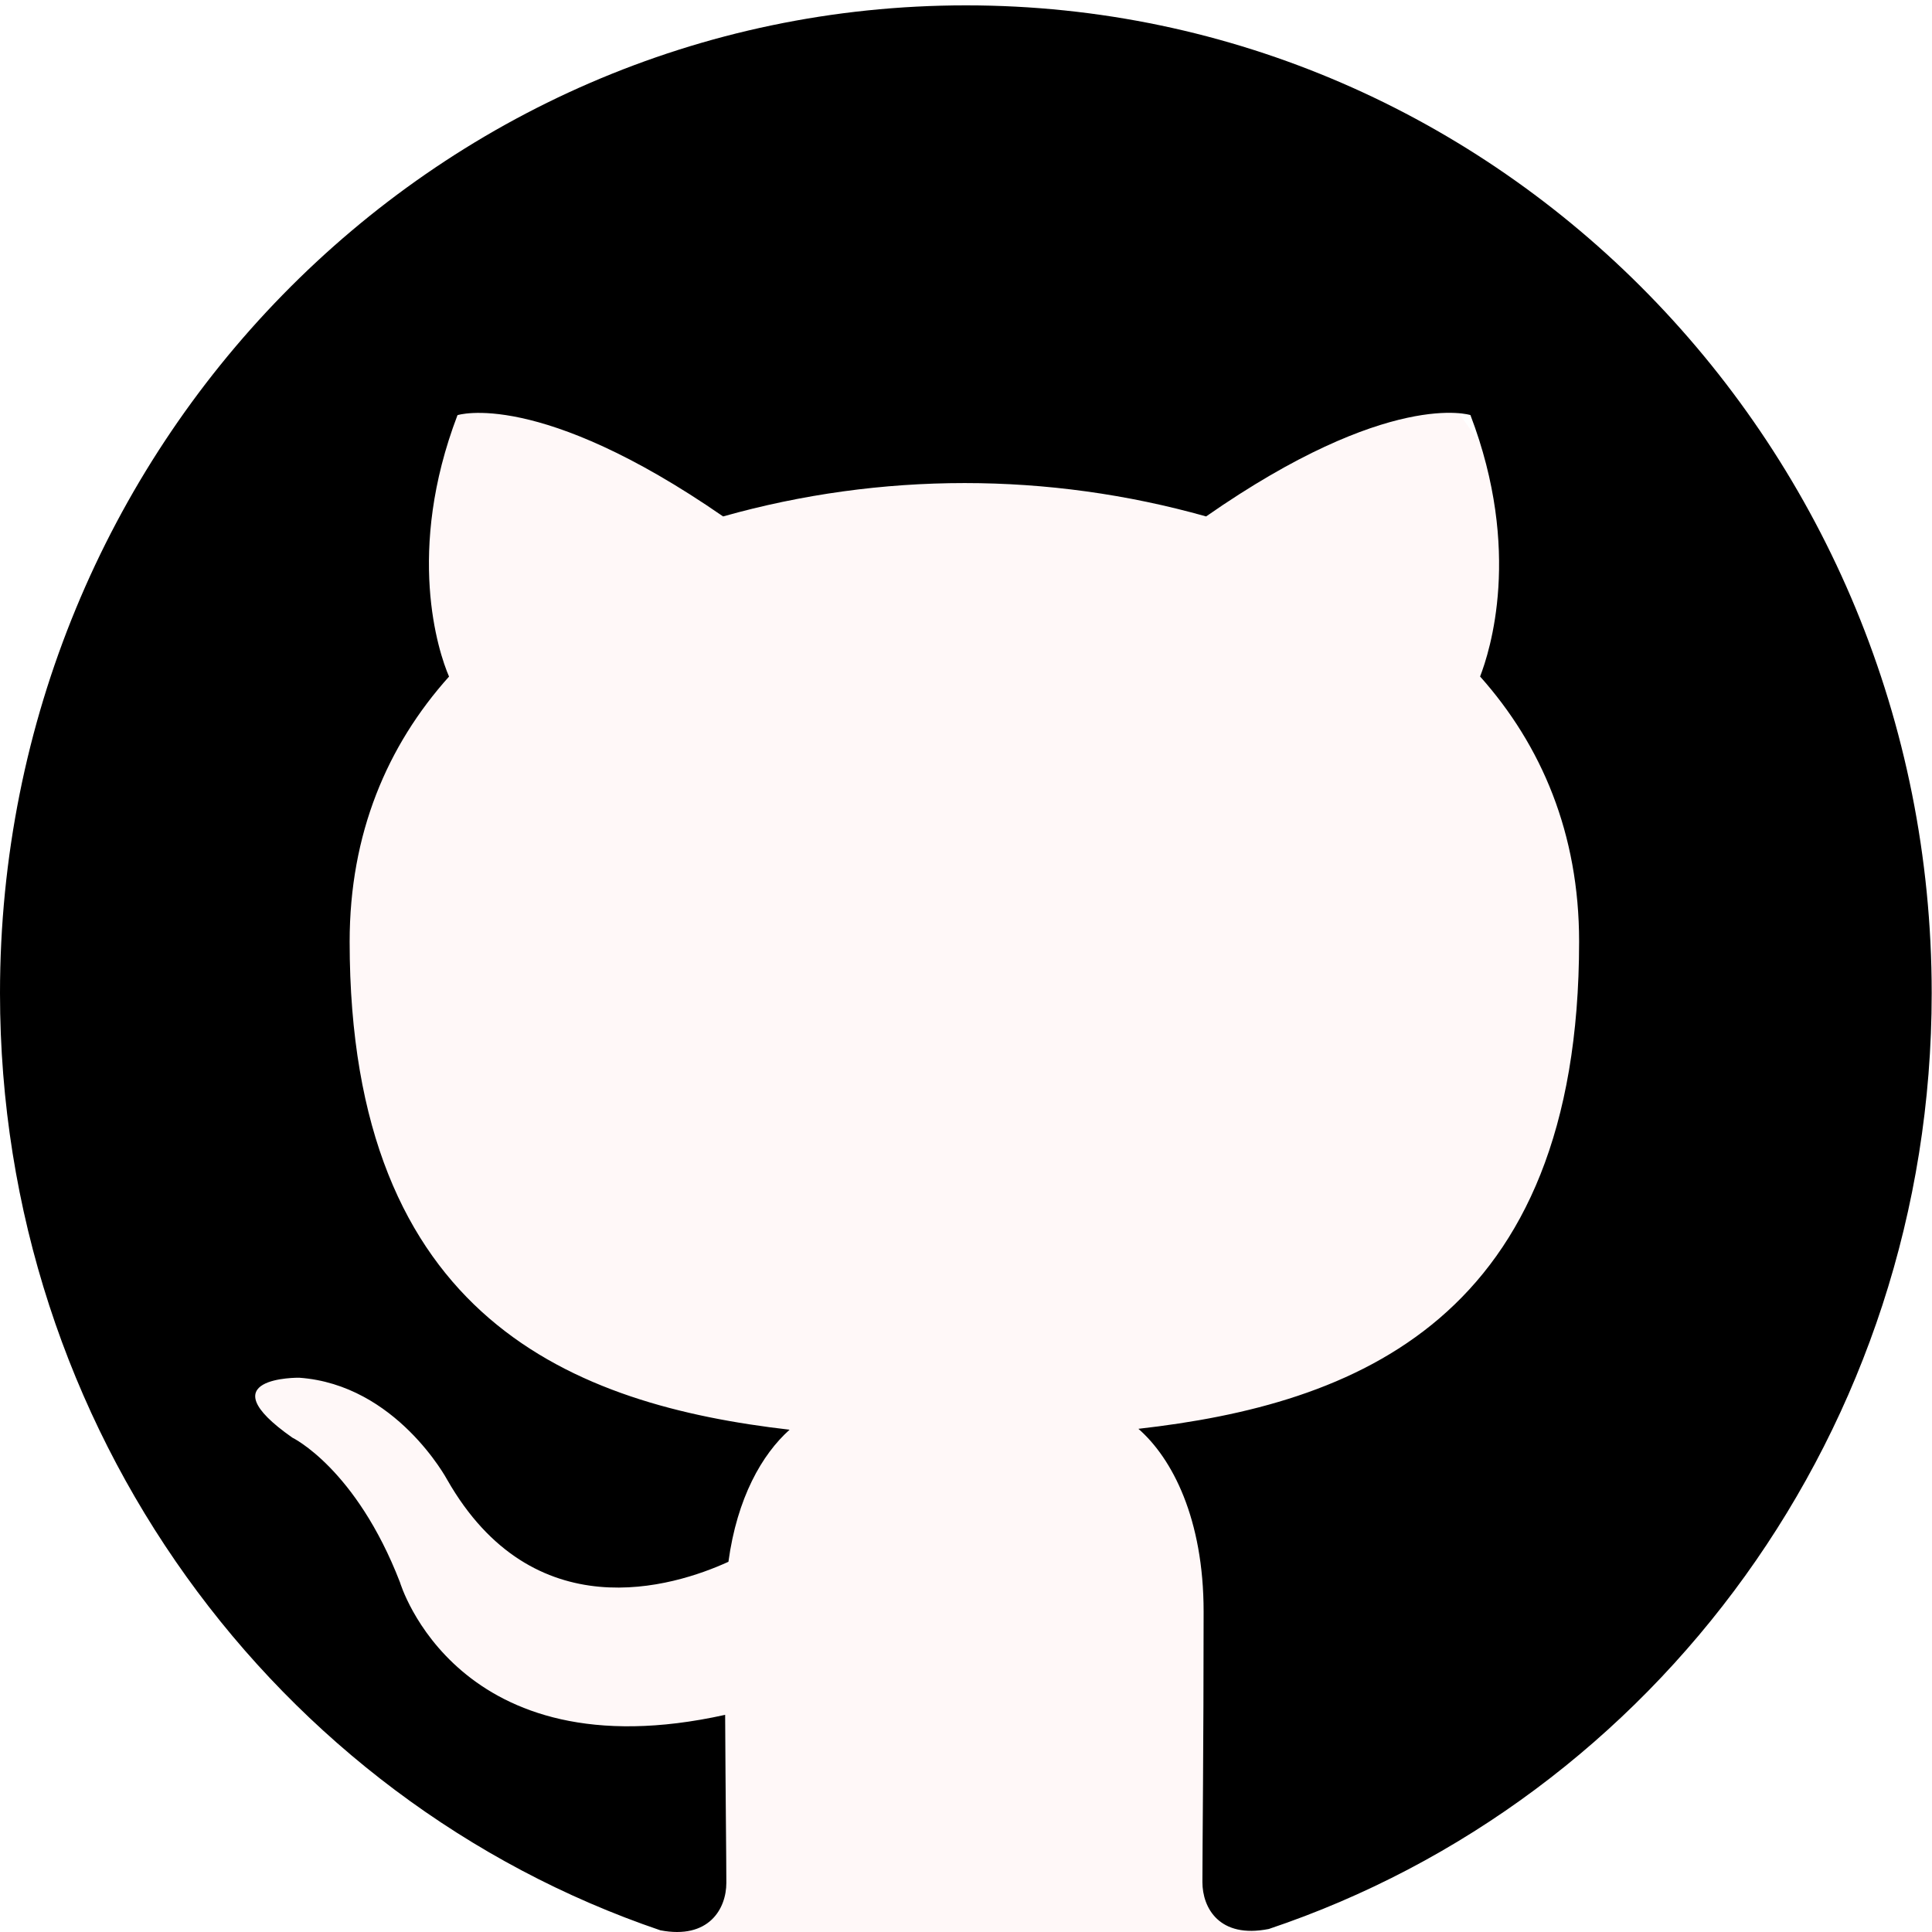
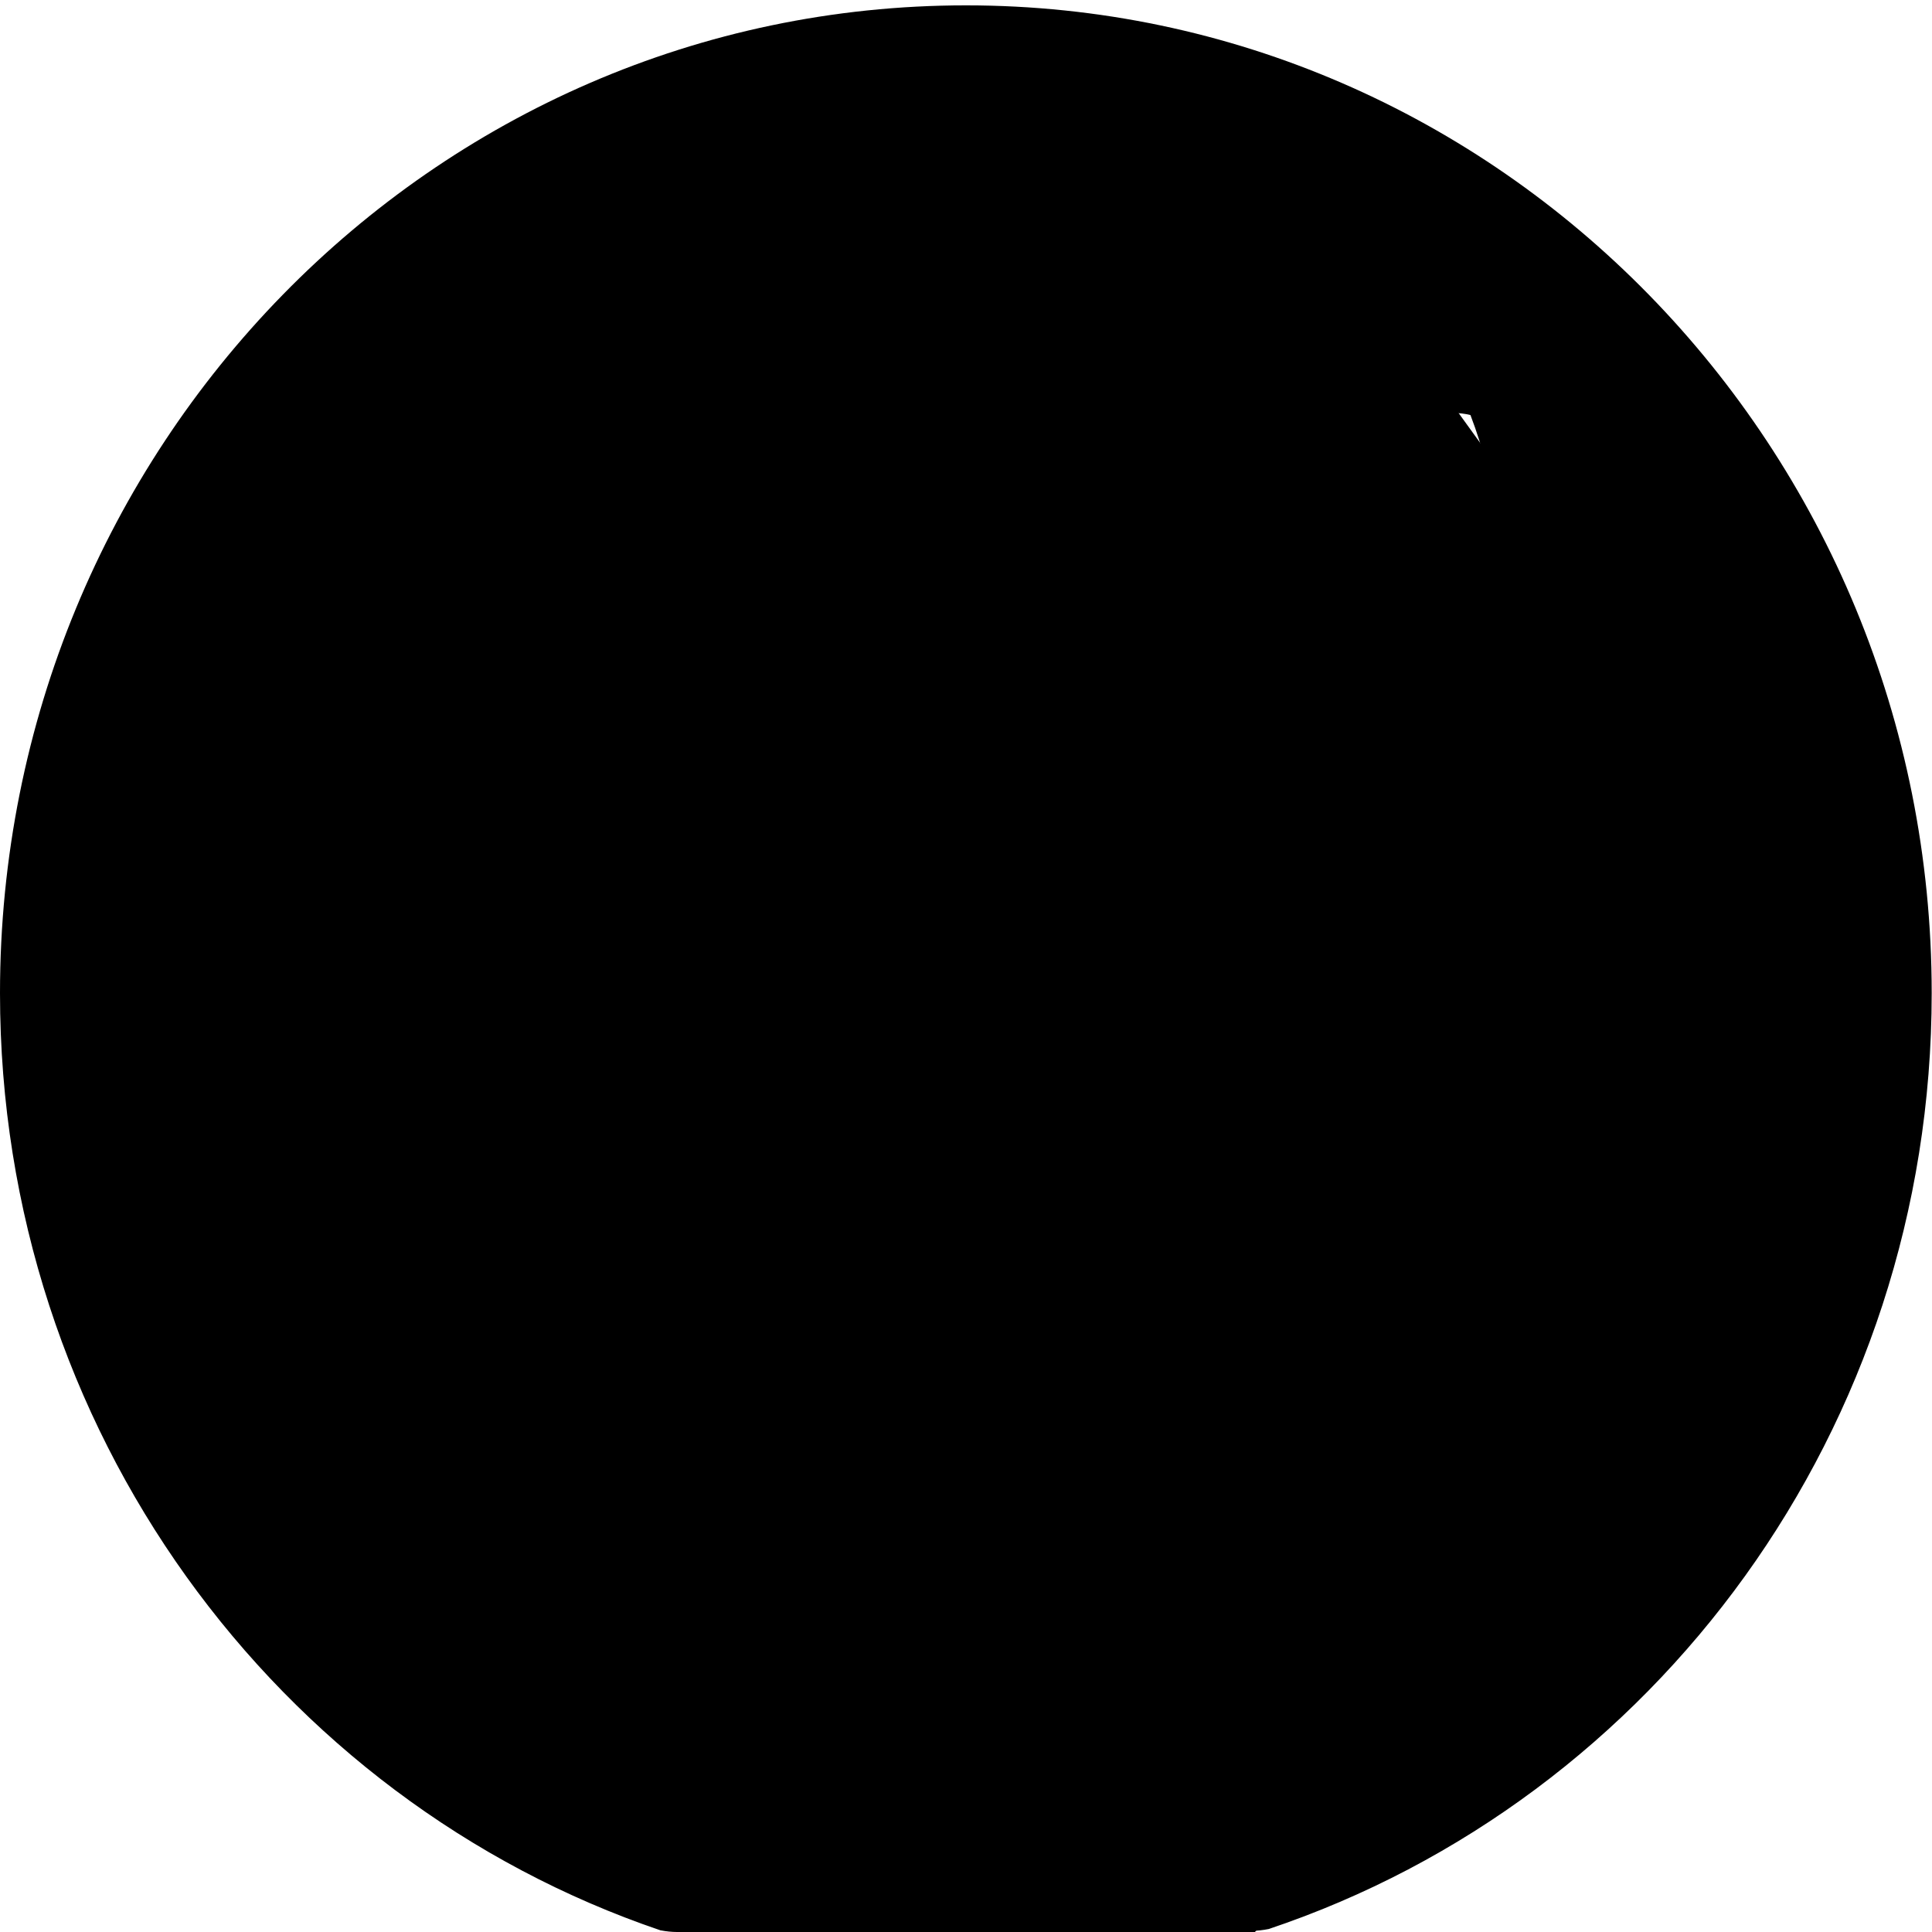
- <svg xmlns="http://www.w3.org/2000/svg" viewBox="0 0 512 512">
-   <defs>
-     <style>.cls-1{fill:#fff8f8;}</style>
-   </defs>
-   <g id="Camada_2" data-name="Camada 2">
-     <polygon class="cls-1" points="238.9 109.3 103.23 88.83 60.03 240.41 64.58 392.75 163.86 492.03 179.26 512 332.57 512 383.65 458.68 448.83 195.69 360.16 72.92 238.9 109.3" />
-   </g>
-   <g id="Bold">
-     <path d="M256,1.42C114.54,1.42,0,118.63,0,263.19,0,378.87,73.33,477,175,511.55c12.8,2.46,17.49-5.64,17.49-12.59,0-6.21-.21-22.69-.32-44.51C121,470.24,106,419.33,106,419.33,94.32,389.12,77.49,381,77.49,381c-23.18-16.23,1.79-15.89,1.79-15.89,25.71,1.82,39.21,27,39.21,27,22.82,40,59.92,28.46,74.55,21.78,2.3-16.94,8.89-28.46,16.21-35C152.4,372.34,92.66,349.83,92.66,249.54c0-28.57,9.92-51.93,26.34-70.24-2.88-6.62-11.52-33.23,2.24-69.28,0,0,21.44-7,70.39,26.84a236,236,0,0,1,128,0C368.24,103,389.68,110,389.68,110c13.76,36.05,5.12,62.66,2.56,69.28,16.32,18.31,26.24,41.67,26.24,70.24,0,100.56-59.84,122.69-116.79,129.13,9,7.86,17.28,23.9,17.28,48.43,0,35-.32,63.18-.32,71.68,0,6.86,4.48,15.05,17.6,12.44,102.4-34.37,175.67-132.53,175.67-248C511.92,118.63,397.32,1.42,256,1.42Z" />
+ <svg xmlns="http://www.w3.org/2000/svg" width="128pt" height="128pt" viewBox="0 0 128 128" version="1.1">
+   <g id="surface1">
+     <path style=" stroke:none;fill-rule:nonzero;fill:rgb(0%,0%,0%);fill-opacity:1;" d="M 59.727 27.324 L 25.809 22.207 L 15.008 60.102 L 16.145 98.188 L 40.965 123.008 L 44.816 128 L 83.141 128 L 95.914 114.672 L 112.207 48.922 L 90.039 18.23 Z M 59.727 27.324 " />
+     <path style=" stroke:none;fill-rule:nonzero;fill:rgb(0%,0%,0%);fill-opacity:1;" d="M 64 0.355 C 28.637 0.355 0 29.656 0 65.797 C 0 94.719 18.332 119.25 43.75 127.887 C 46.949 128.504 48.121 126.477 48.121 124.738 C 48.121 123.188 48.07 119.066 48.043 113.613 C 30.25 117.559 26.5 104.832 26.5 104.832 C 23.578 97.281 19.371 95.25 19.371 95.25 C 13.578 91.191 19.82 91.277 19.82 91.277 C 26.246 91.734 29.621 98.027 29.621 98.027 C 35.328 108.027 44.602 105.141 48.262 103.473 C 48.836 99.238 50.484 96.359 52.312 94.723 C 38.102 93.086 23.164 87.457 23.164 62.387 C 23.164 55.242 25.645 49.402 29.75 44.824 C 29.031 43.172 26.871 36.516 30.309 27.504 C 30.309 27.504 35.672 25.754 47.906 34.215 C 58.371 31.266 69.445 31.266 79.906 34.215 C 92.059 25.75 97.422 27.5 97.422 27.5 C 100.859 36.512 98.699 43.164 98.059 44.82 C 102.141 49.398 104.621 55.238 104.621 62.379 C 104.621 87.52 89.66 93.051 75.422 94.664 C 77.672 96.629 79.742 100.637 79.742 106.77 C 79.742 115.52 79.664 122.566 79.664 124.691 C 79.664 126.406 80.781 128.453 84.062 127.801 C 109.664 119.207 127.98 94.668 127.98 65.801 C 127.98 29.656 99.328 0.355 64 0.355 Z M 64 0.355 " />
  </g>
</svg>
